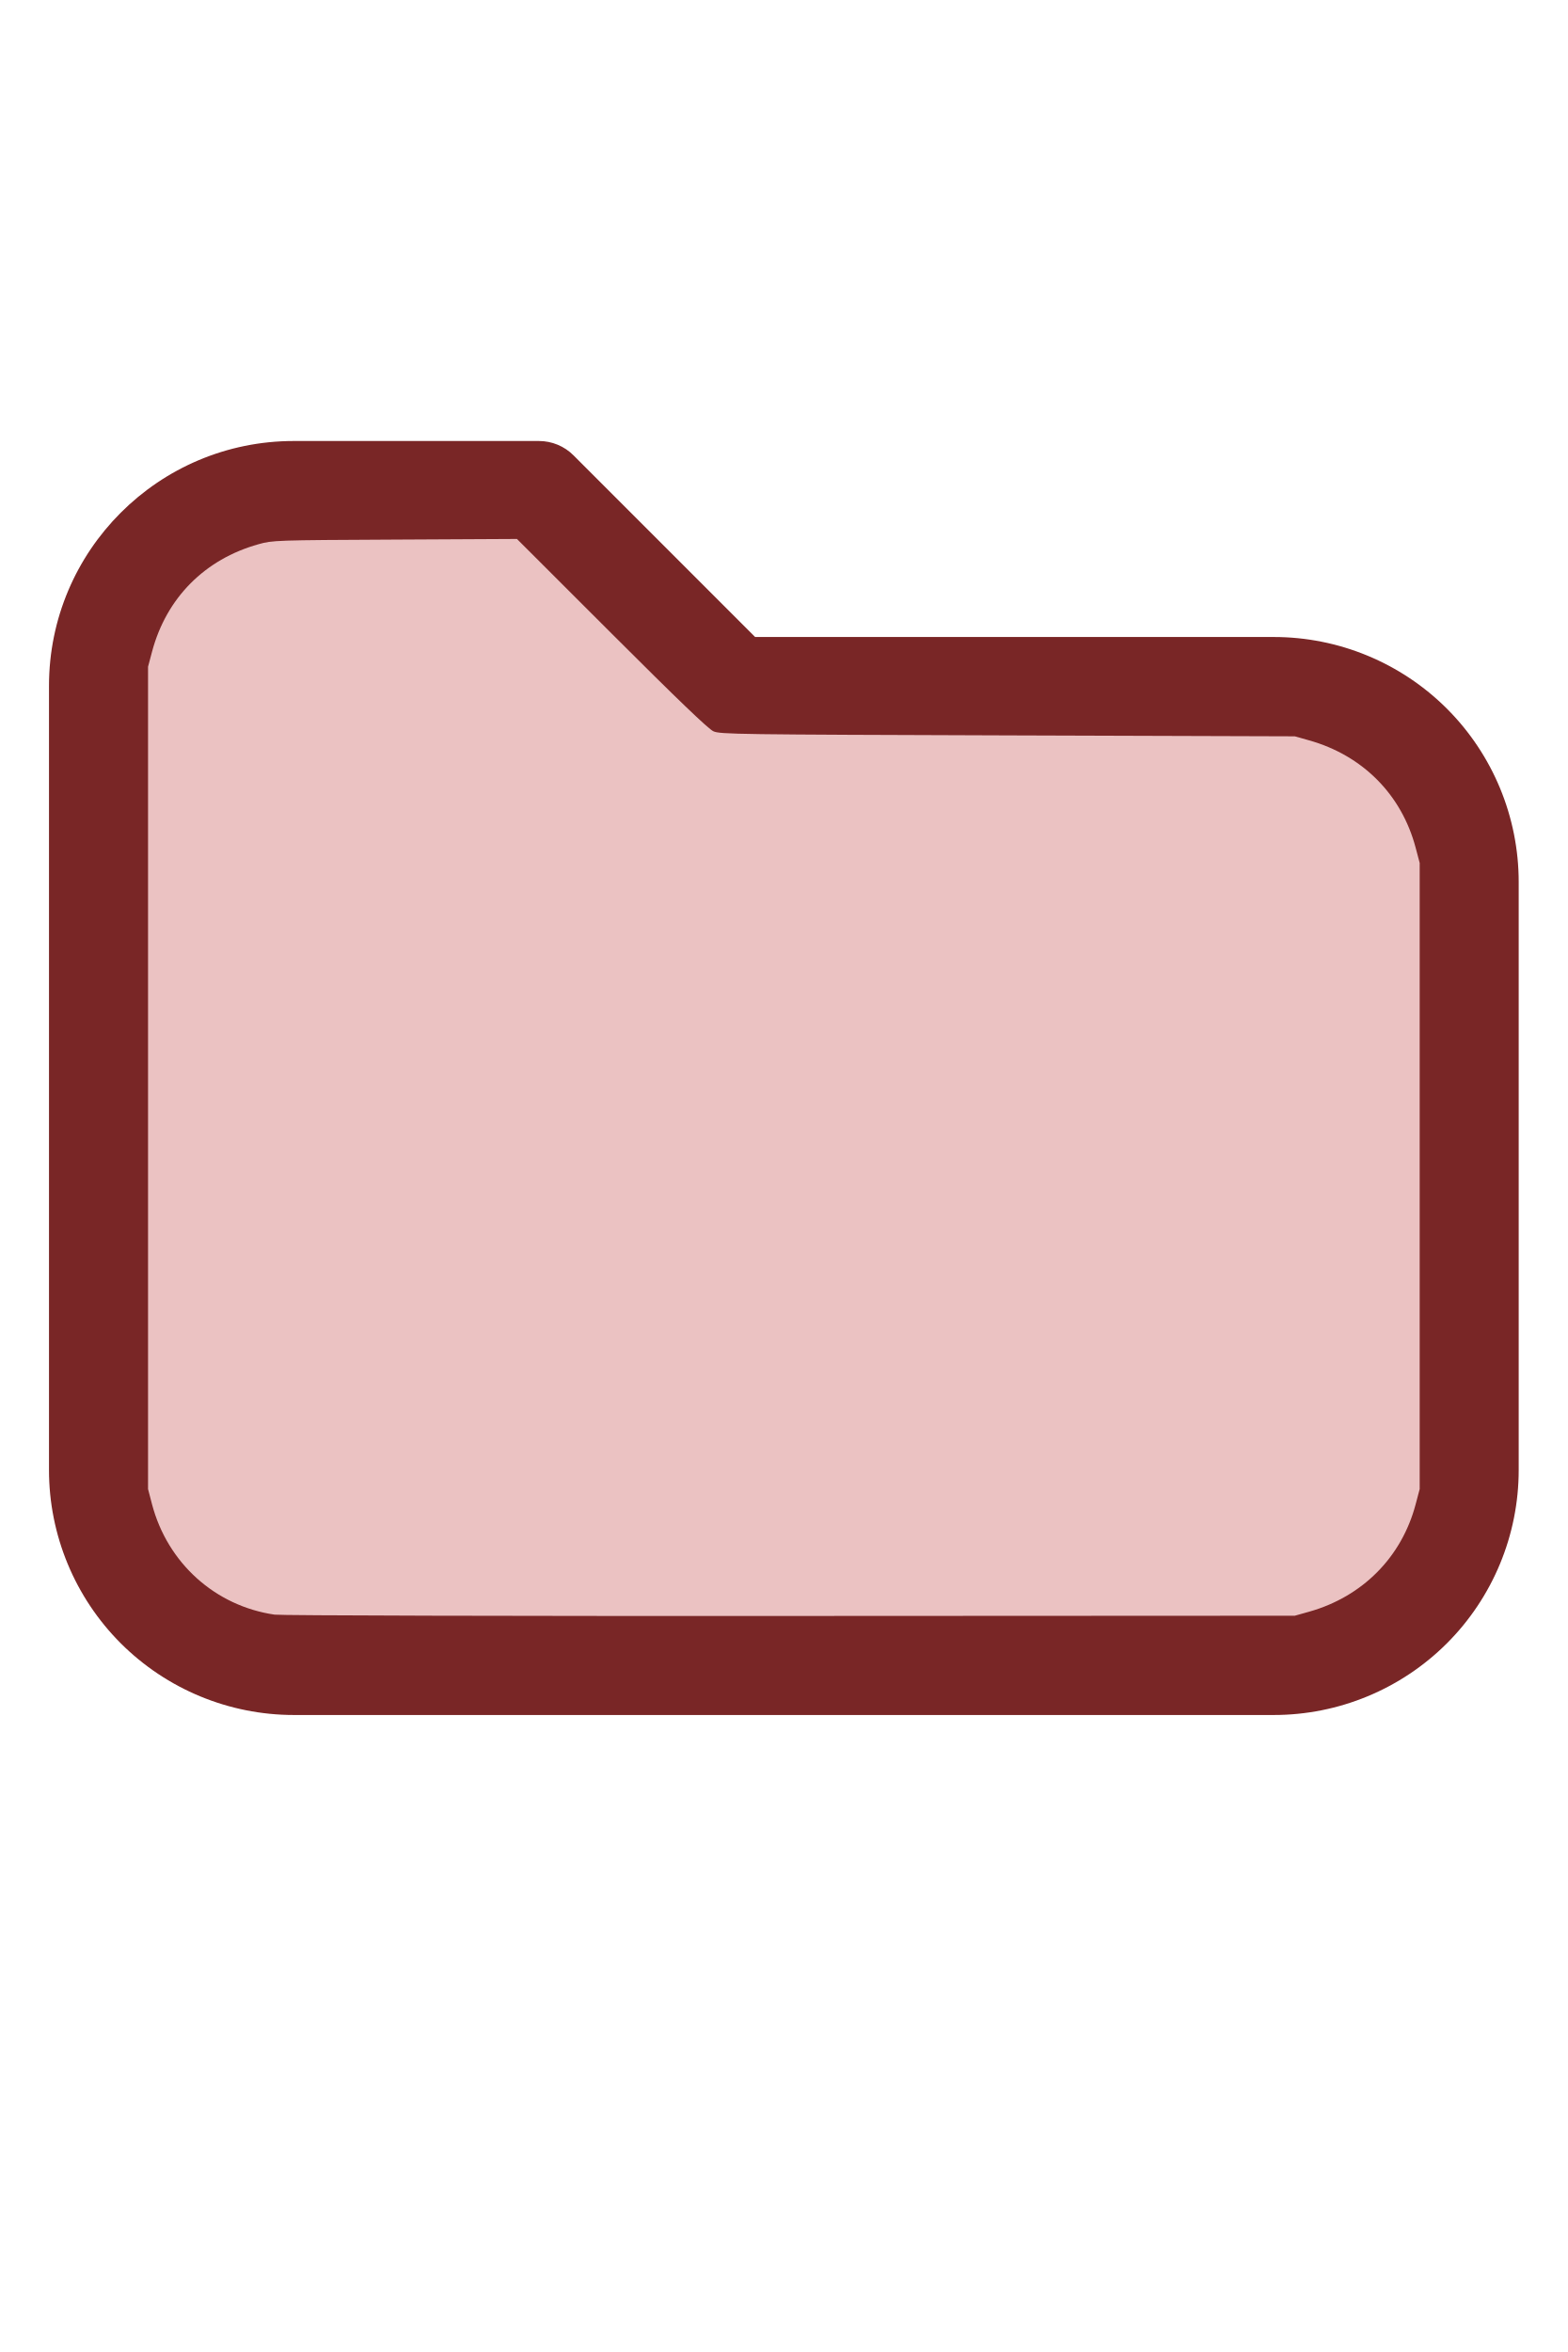
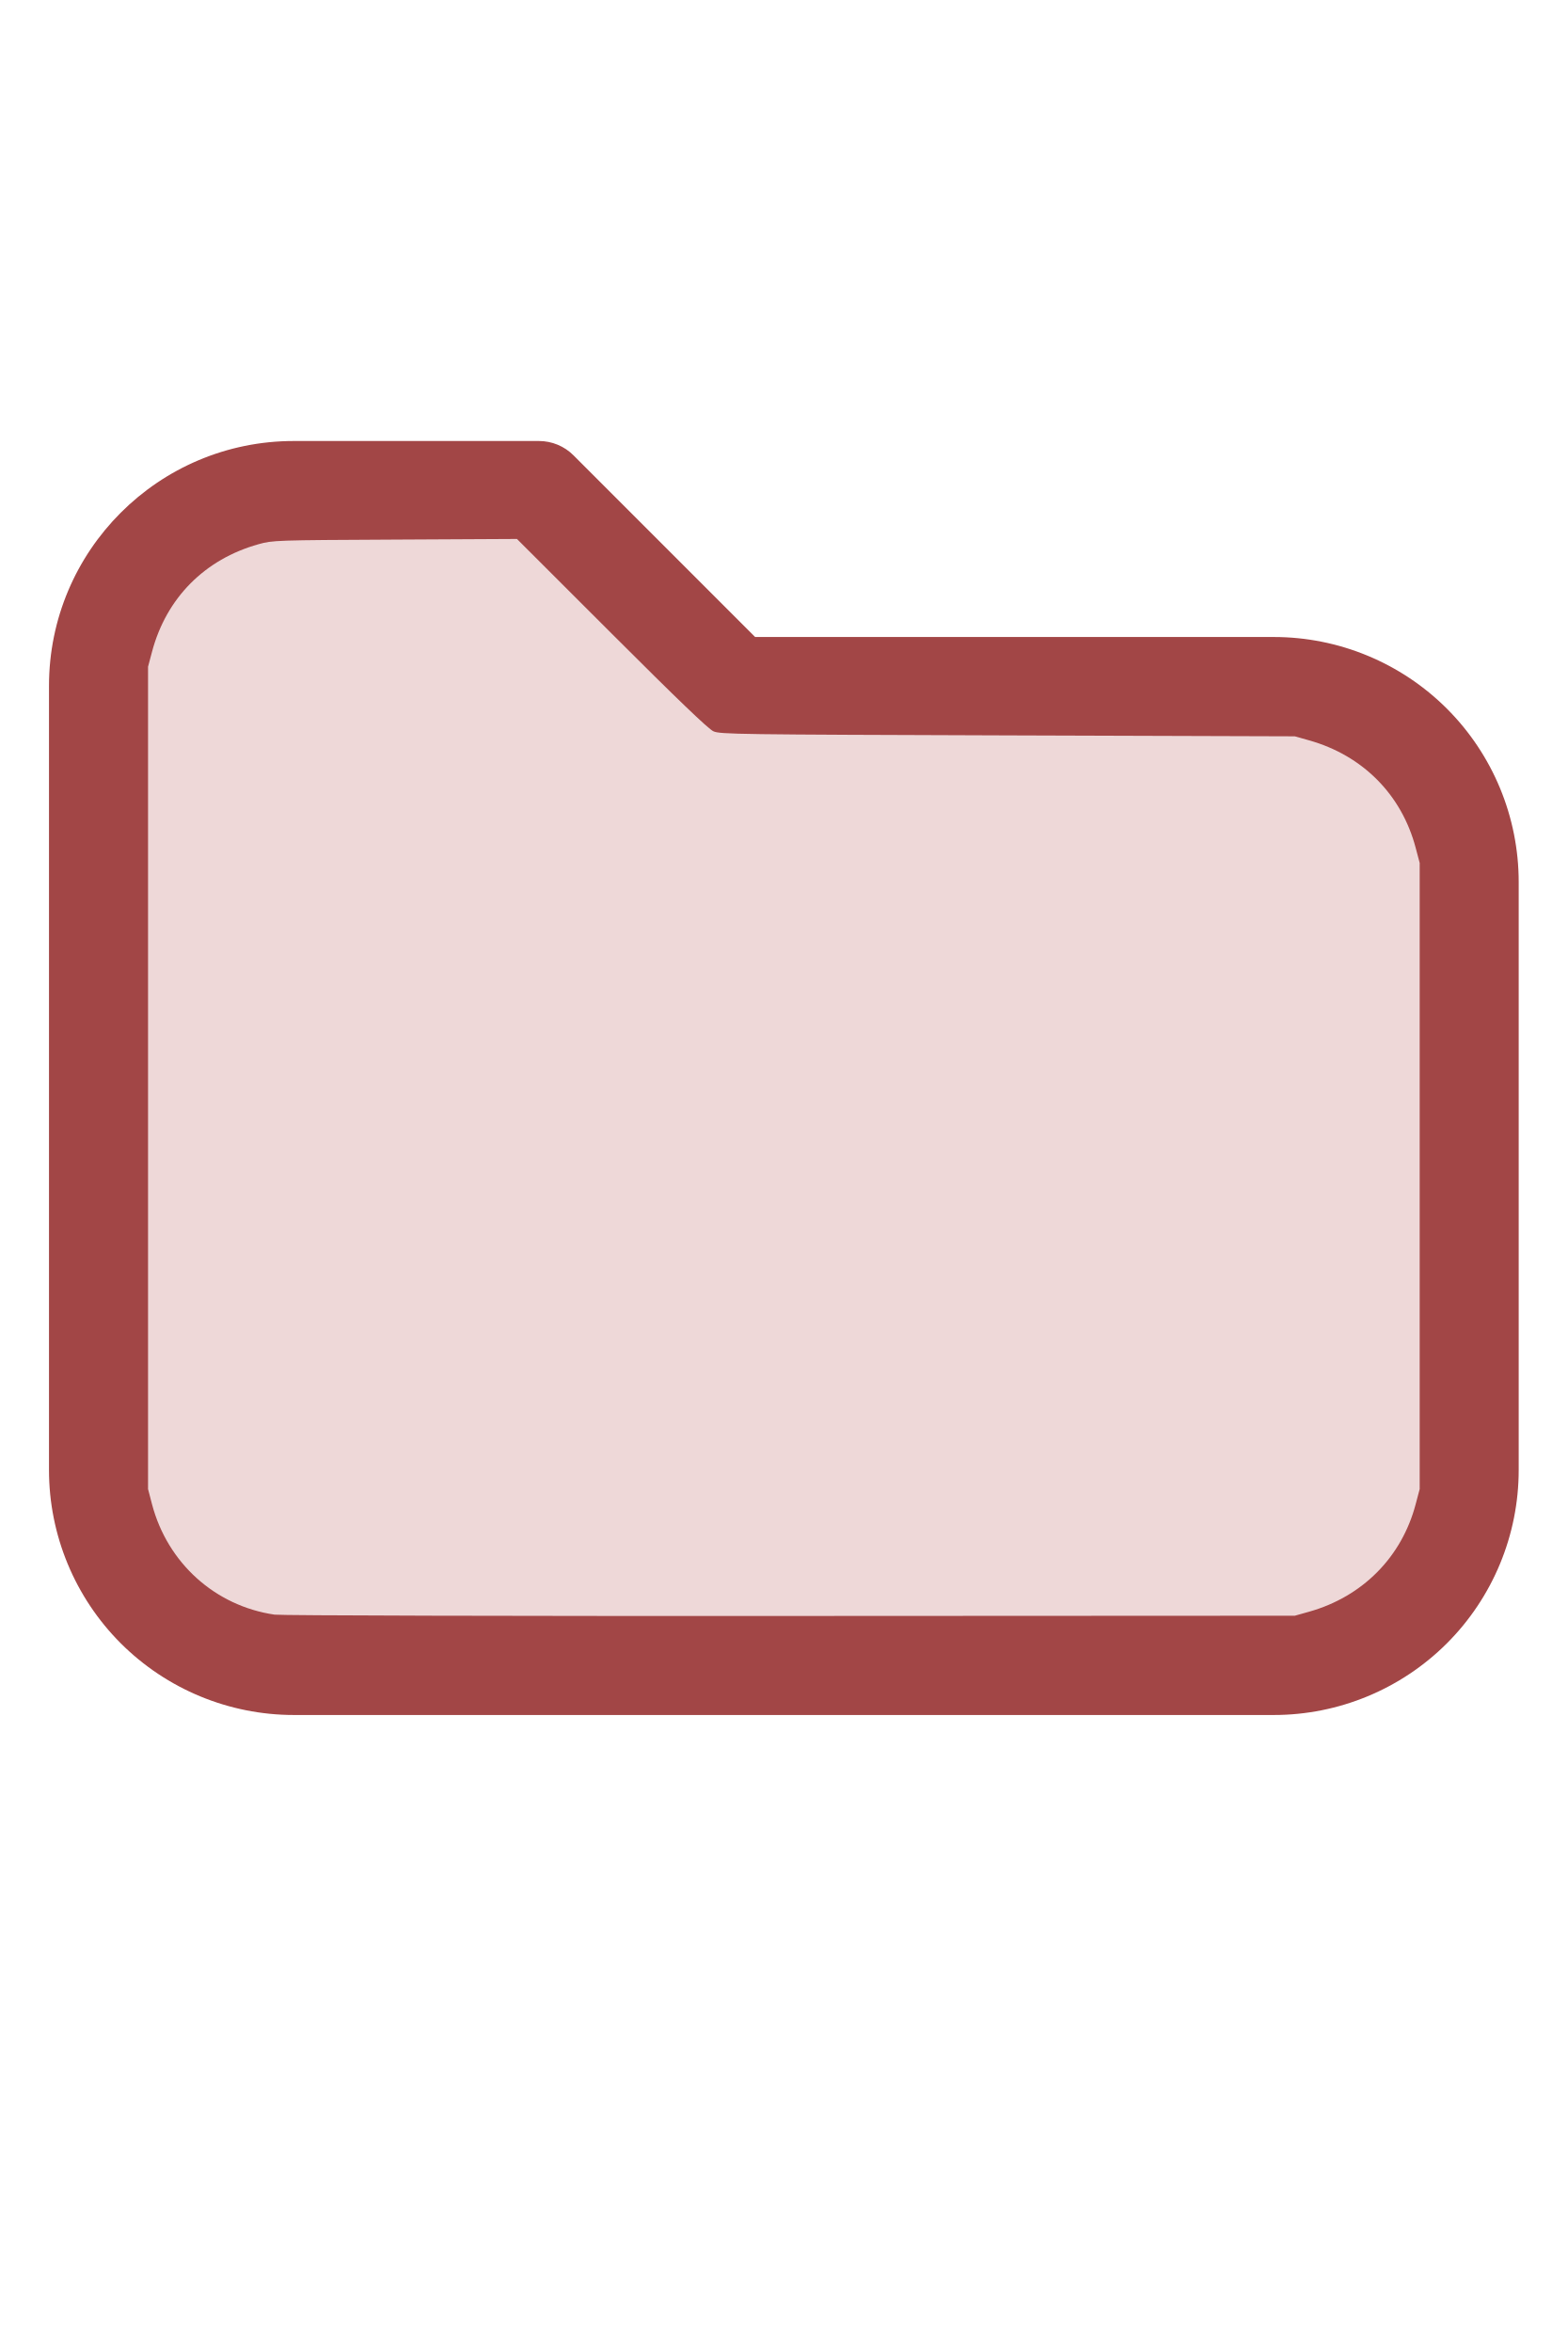
<svg xmlns="http://www.w3.org/2000/svg" version="1.1" width="16" height="24" viewBox="0 0 32 32" xml:space="preserve">
-   <g style="fill:#792626;">
+   <g style="fill:#A24646;">
    <path d="M1,5.998l-0,16.002c-0,1.326 0.527,2.598 1.464,3.536c0.938,0.937 2.21,1.464 3.536,1.464c5.322,0 14.678,-0 20,0c1.326,0 2.598,-0.527 3.536,-1.464c0.937,-0.938 1.464,-2.21 1.464,-3.536c0,-3.486 0,-8.514 0,-12c0,-1.326 -0.527,-2.598 -1.464,-3.536c-0.938,-0.937 -2.21,-1.464 -3.536,-1.464c-0,0 -10.586,0 -10.586,0c0,-0 -3.707,-3.707 -3.707,-3.707c-0.187,-0.188 -0.442,-0.293 -0.707,-0.293l-5.002,0c-2.76,0 -4.998,2.238 -4.998,4.998Zm2,-0l-0,16.002c-0,0.796 0.316,1.559 0.879,2.121c0.562,0.563 1.325,0.879 2.121,0.879l20,0c0.796,0 1.559,-0.316 2.121,-0.879c0.563,-0.562 0.879,-1.325 0.879,-2.121c0,-3.486 0,-8.514 0,-12c0,-0.796 -0.316,-1.559 -0.879,-2.121c-0.562,-0.563 -1.325,-0.879 -2.121,-0.879c-7.738,0 -11,0 -11,0c-0.265,0 -0.52,-0.105 -0.707,-0.293c-0,0 -3.707,-3.707 -3.707,-3.707c-0,0 -4.588,0 -4.588,0c-1.656,0 -2.998,1.342 -2.998,2.998Z" />
  </g>
-   <g style="fill:#EBC2C2;stroke-width:0;">
+   <g style="fill:#EED8D8;stroke-width:0;">
    <path d="M 5.606,24.952 C 4.392,24.775 3.42,23.9 3.103,22.699 L 3.022,22.389 V 13.998 5.606 L 3.104,5.298 C 3.396,4.203 4.18,3.412 5.279,3.106 5.565,3.026 5.615,3.024 8.061,3.012 l 2.491,-0.013 1.932,1.93 c 1.344,1.343 1.976,1.95 2.078,1.995 0.137,0.062 0.474,0.066 6.007,0.084 l 5.861,0.019 0.291,0.082 c 1.095,0.308 1.89,1.109 2.176,2.193 l 0.082,0.309 V 16 22.389 l -0.082,0.309 c -0.284,1.079 -1.086,1.888 -2.176,2.194 l -0.291,0.082 -10.303,0.005 c -5.7,0.003 -10.4,-0.009 -10.521,-0.027 z" />
  </g>
</svg>
